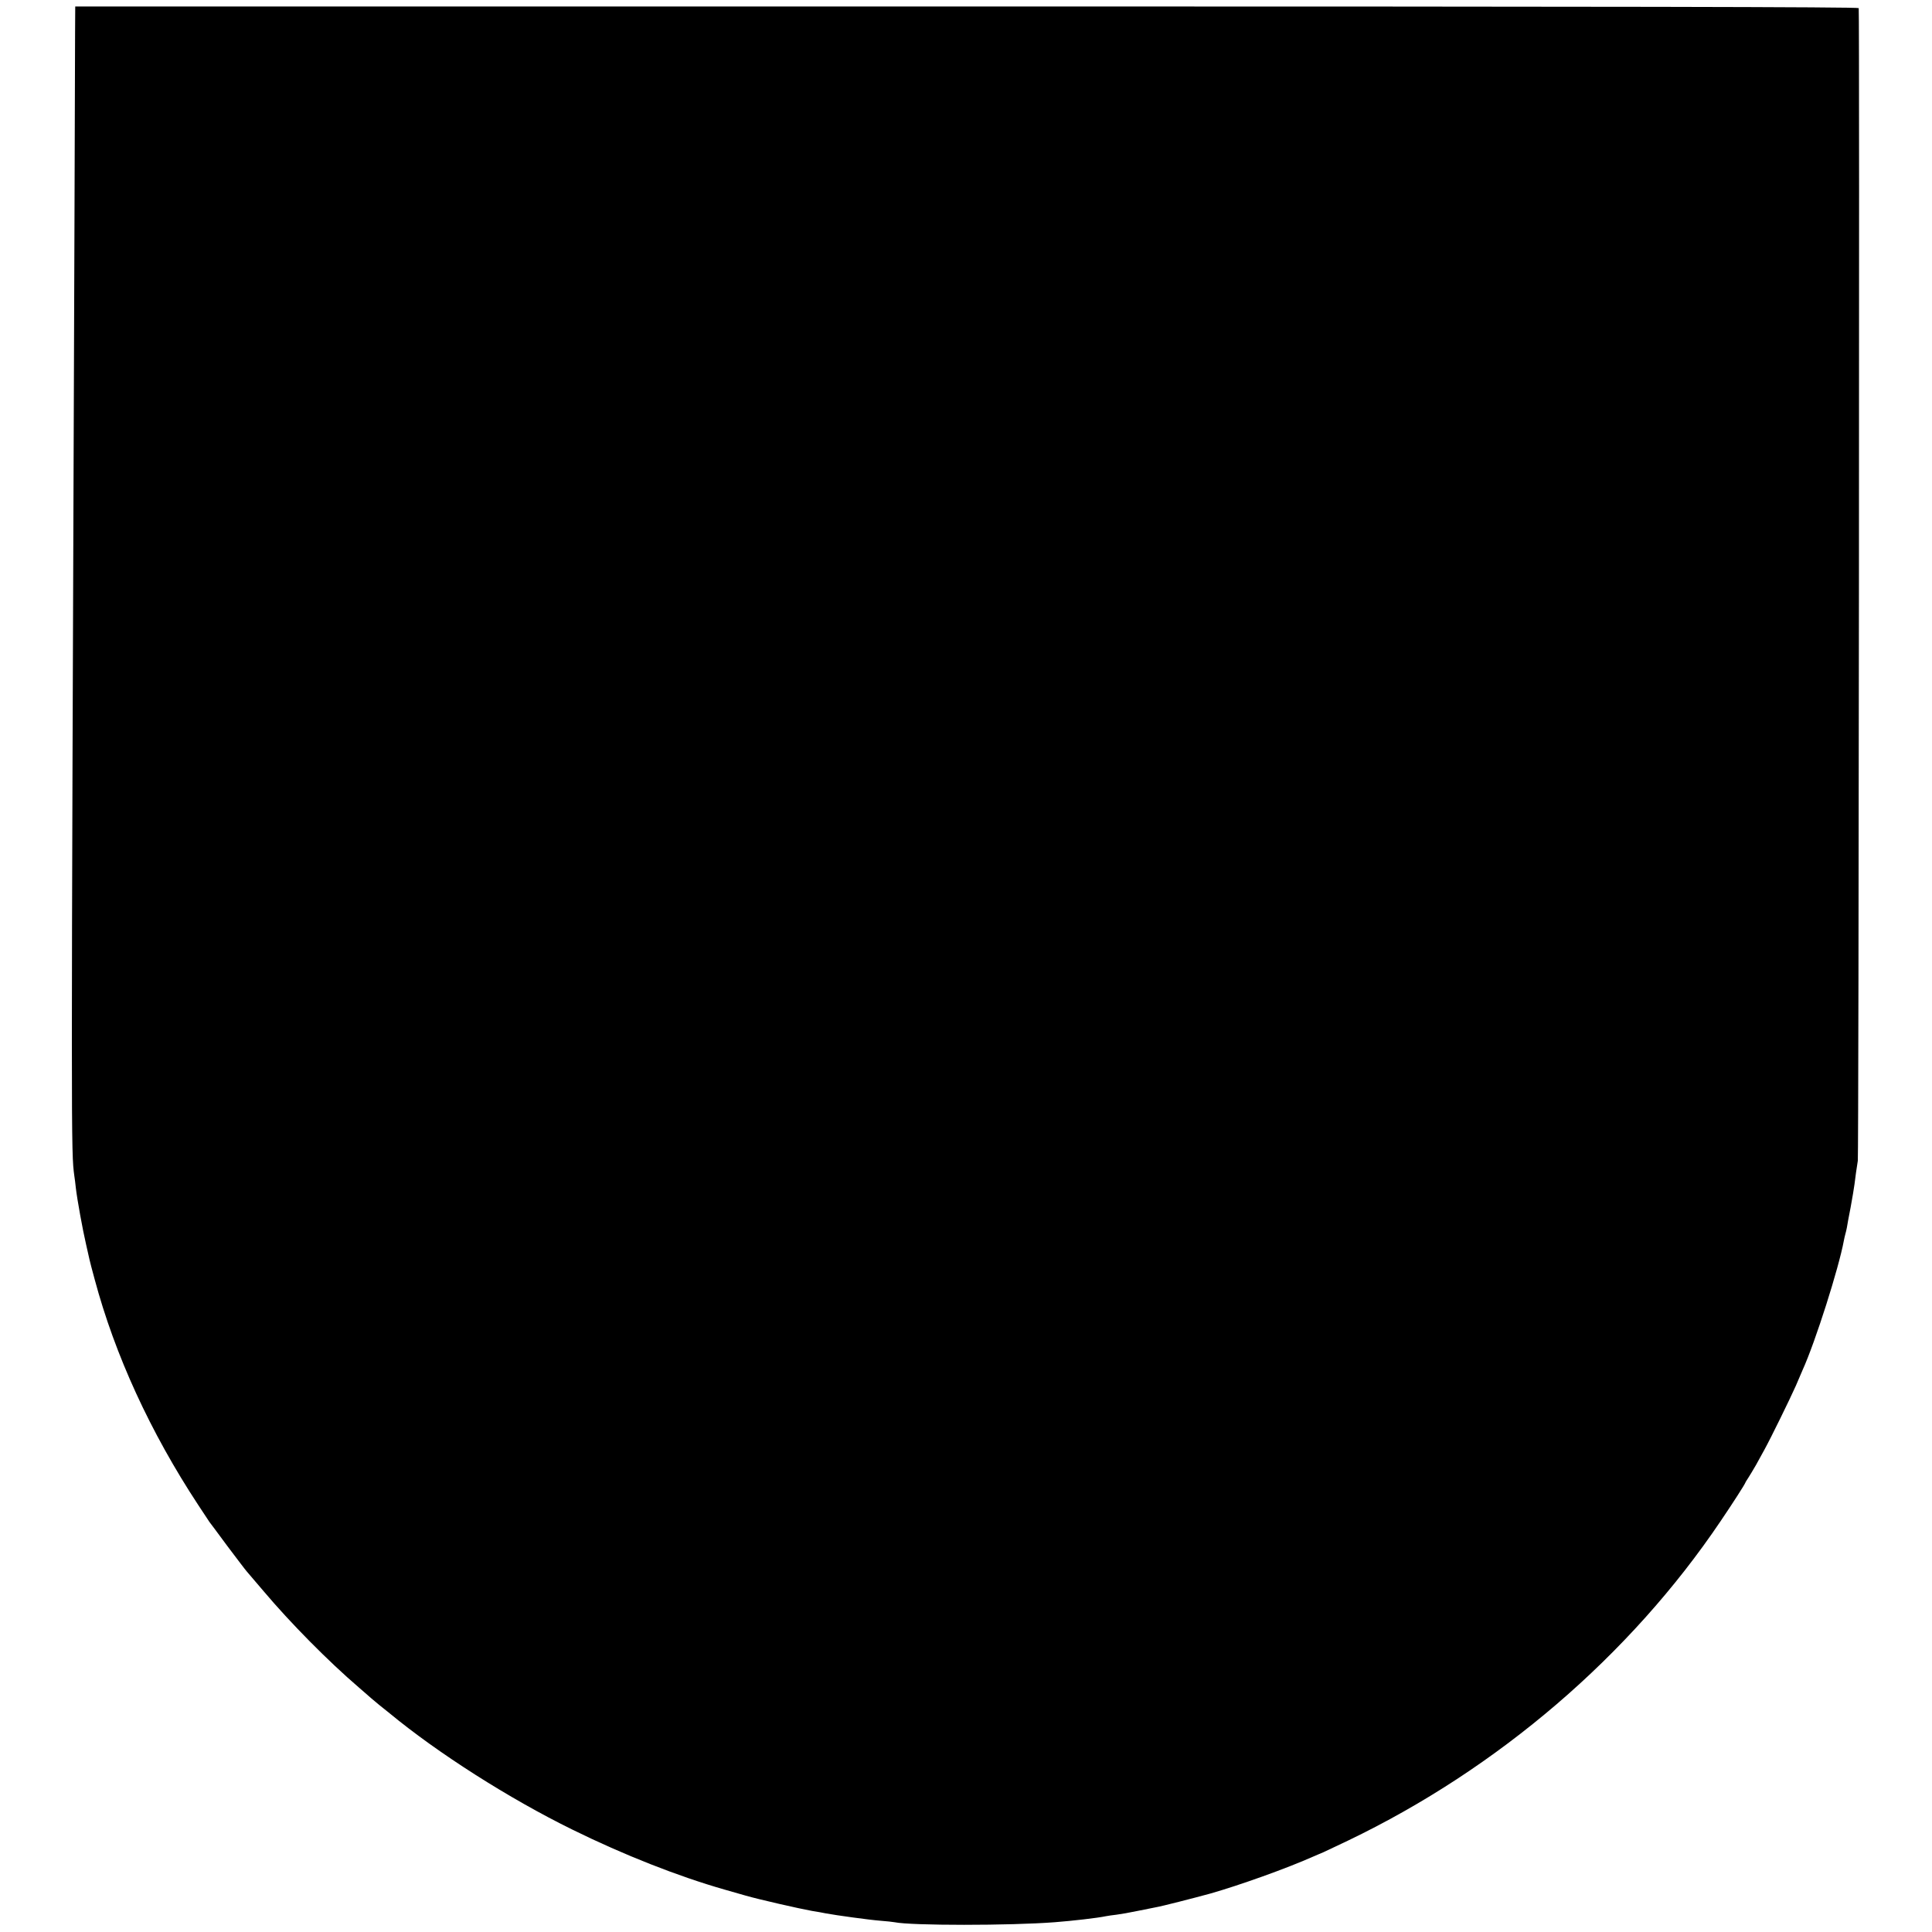
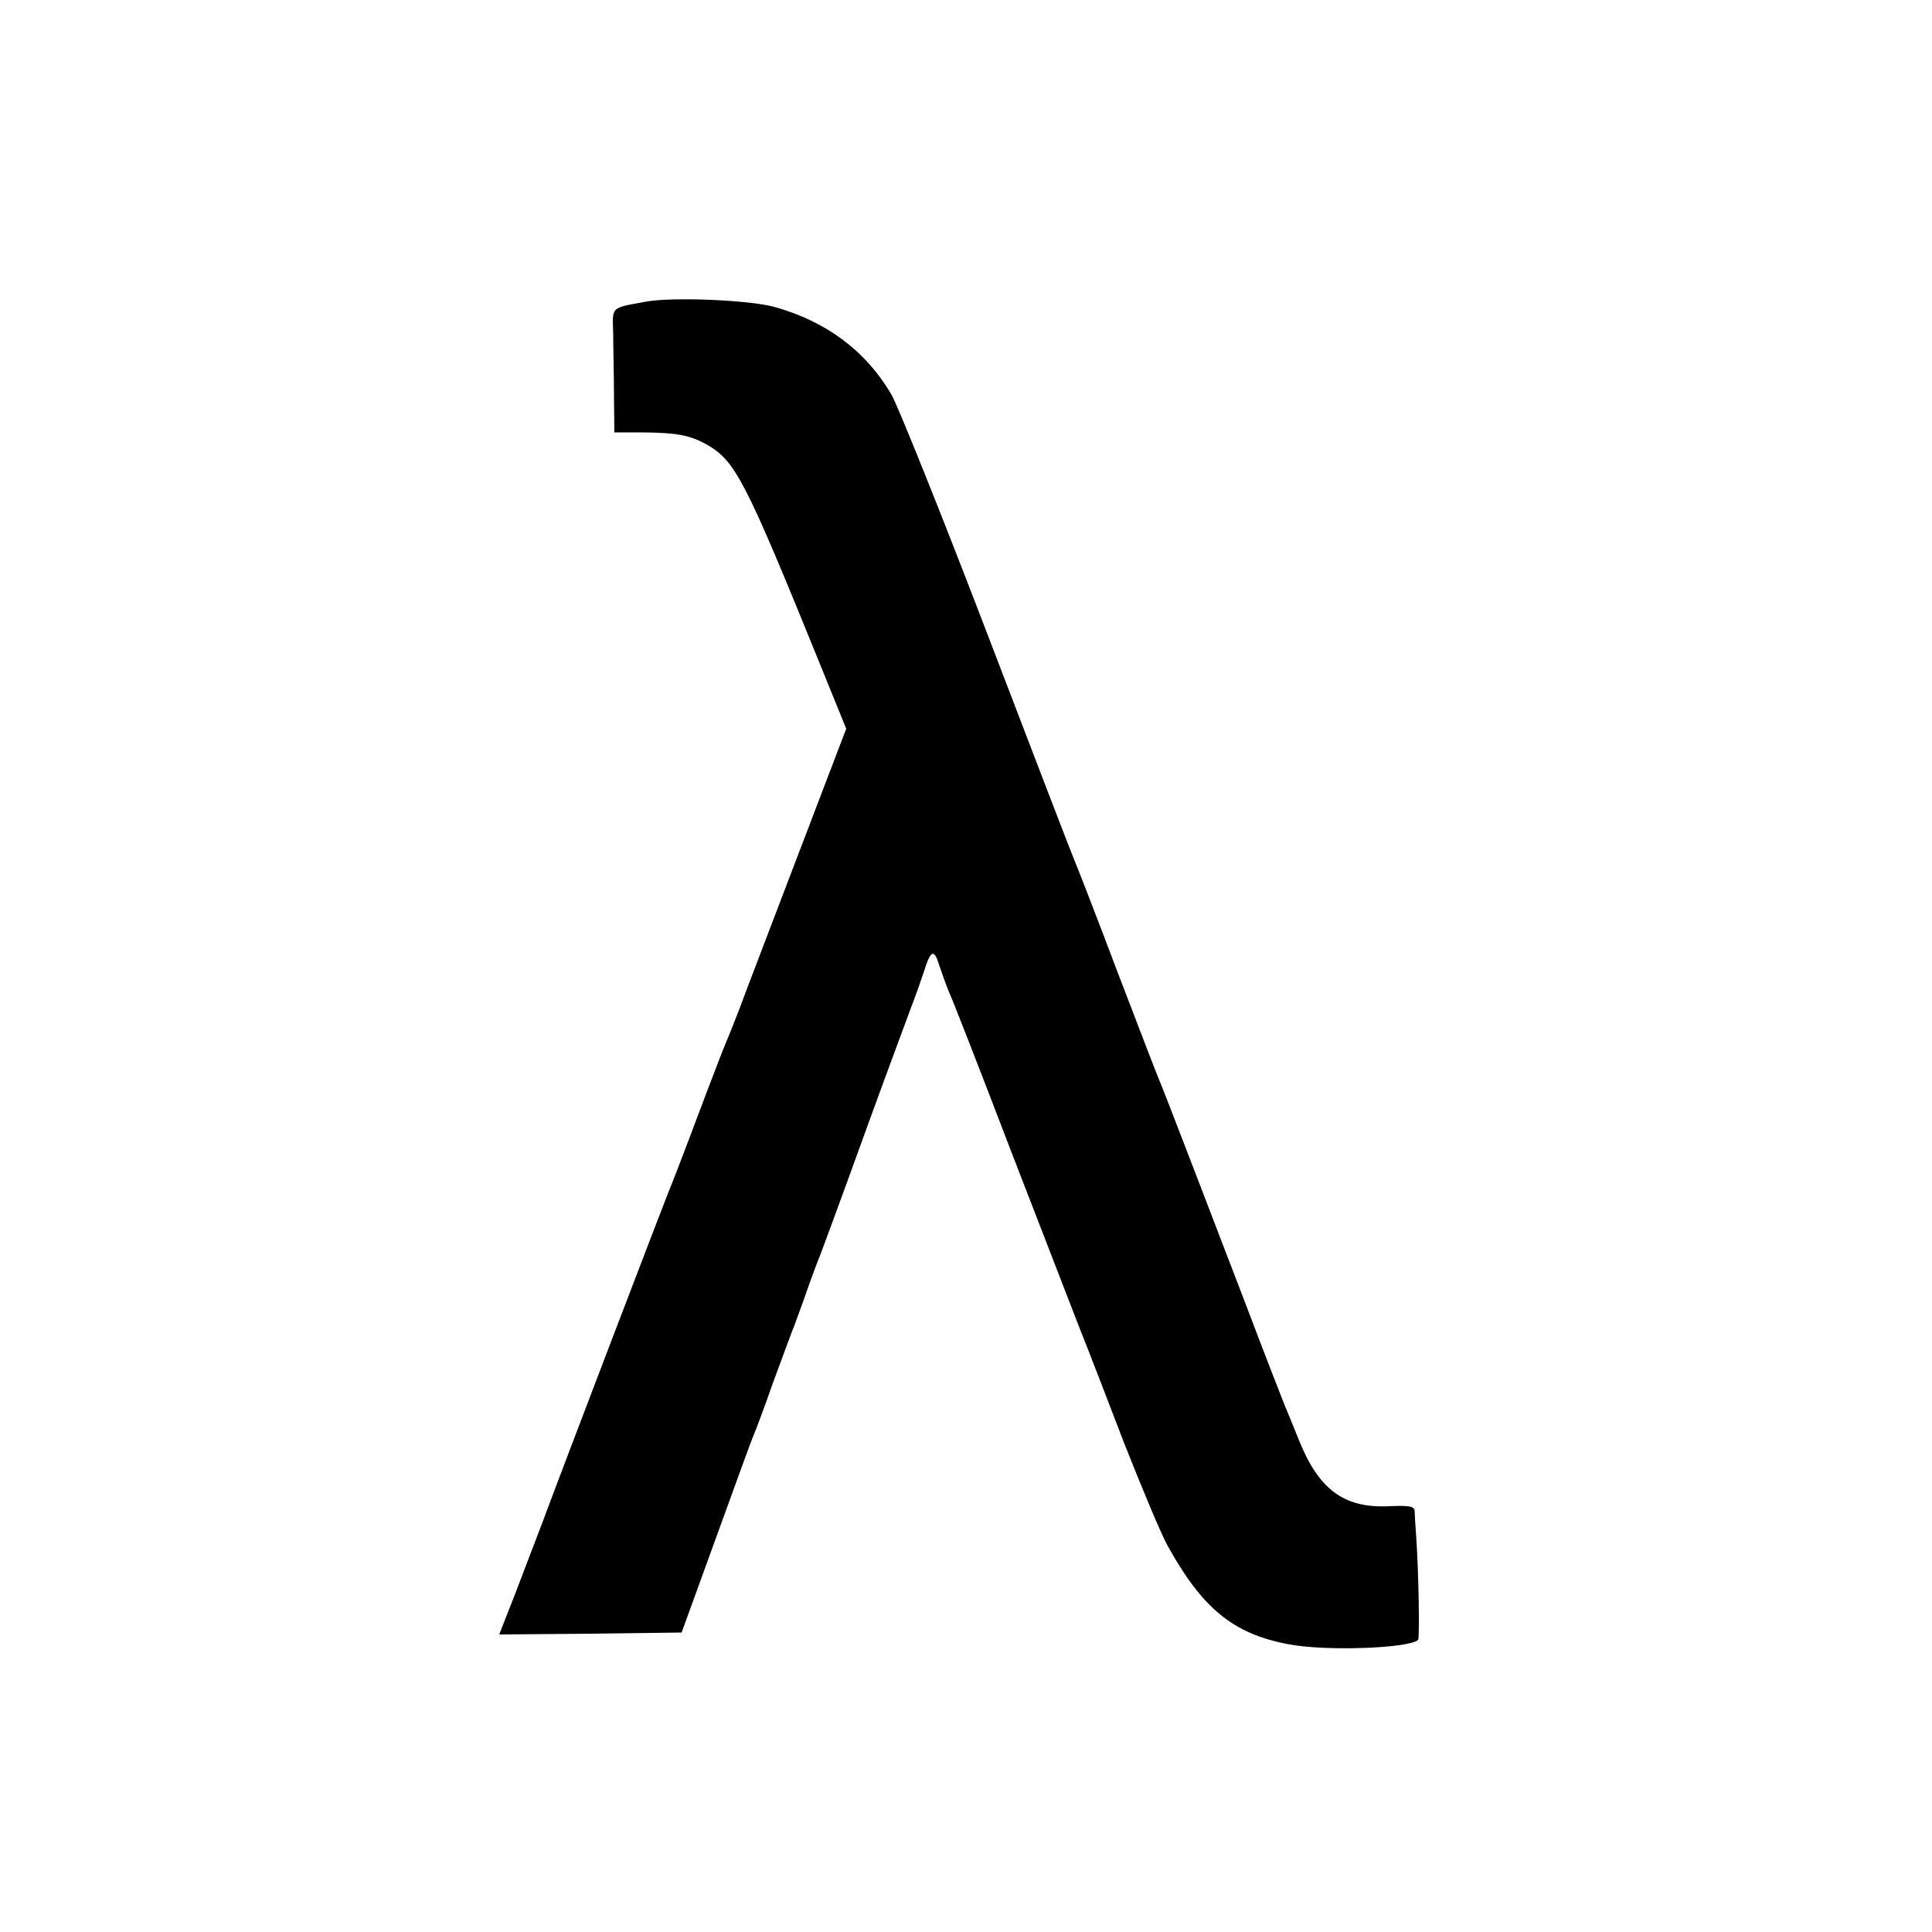
- <svg xmlns="http://www.w3.org/2000/svg" version="1.0" width="1284pt" height="1284pt" viewBox="0 0 1284 1284" preserveAspectRatio="xMidYMid meet">
-   <g transform="translate(0,1284) scale(0.1,-0.1)" fill="#000000" stroke="none">
-     <path d="M499 12626 c0 -94 -2 -652 -4 -1241 -23 -6221 -23 -6195 -1 -6360 3 -17 7 -53 10 -80 9 -78 46 -281 68 -375 11 -47 21 -93 23 -102 2 -10 17 -68 34 -130 135 -504 370 -1016 689 -1501 37 -56 70 -106 74 -112 4 -5 58 -77 119 -160 62 -82 120 -159 130 -170 10 -11 59 -69 111 -130 178 -211 429 -465 633 -640 44 -38 82 -71 85 -74 3 -3 28 -24 55 -46 28 -22 57 -46 65 -52 321 -265 795 -567 1215 -773 339 -167 702 -310 1010 -398 39 -11 102 -29 140 -40 86 -25 358 -87 442 -102 35 -5 75 -13 90 -16 69 -13 295 -44 363 -49 41 -3 84 -8 95 -10 109 -23 768 -23 1065 0 116 9 284 28 340 40 14 3 45 7 70 10 25 3 88 14 140 25 52 10 106 21 120 24 38 6 256 62 362 91 194 55 510 168 685 246 27 11 57 25 68 29 11 5 85 40 165 78 997 479 1873 1230 2474 2121 82 121 159 241 165 256 2 6 12 21 21 35 9 14 32 52 51 85 18 33 43 78 55 100 39 70 170 337 209 425 20 47 40 94 45 105 85 187 241 679 274 859 3 15 7 34 10 44 3 9 7 28 10 42 2 14 13 75 25 135 11 61 23 130 26 155 6 51 13 99 22 156 6 41 12 7641 6 7660 -3 8 -1594 11 -5929 11 l-5924 0 -1 -171z" />
+ <svg xmlns="http://www.w3.org/2000/svg" version="1.0" width="500pt" height="500pt" viewBox="0 0 500 500" preserveAspectRatio="xMidYMid meet">
+   <g transform="translate(0,500) scale(0.1,-0.1)" fill="#000000" stroke="none">
+     <path d="M1670 4219 c-92 -17 -85 -11 -83 -86 0 -37 2 -109 2 -160 l1 -92 73 0 c90 -1 122 -7 167 -32 73 -42 99 -92 291 -565 l69 -170 -126 -330 c-69 -181 -137 -358 -150 -394 -14 -36 -29 -74 -34 -85 -5 -11 -39 -99 -75 -195 -36 -96 -70 -184 -75 -195 -8 -19 -268 -698 -330 -865 -16 -41 -46 -121 -68 -178 l-40 -102 236 2 236 3 89 245 c49 135 92 254 97 265 5 11 28 72 50 135 23 63 46 124 50 135 5 11 20 54 35 95 14 41 31 86 37 100 5 14 37 99 70 190 78 216 131 359 163 445 15 39 30 82 35 97 18 59 27 64 40 22 7 -21 18 -52 25 -69 8 -16 80 -201 160 -410 81 -209 162 -418 180 -465 19 -47 70 -179 114 -294 45 -114 95 -234 112 -265 90 -163 170 -229 312 -256 96 -19 314 -11 337 11 4 5 2 166 -5 269 -2 28 -4 57 -4 65 -1 12 -14 14 -65 12 -118 -6 -184 43 -236 175 -13 32 -29 72 -36 88 -7 17 -54 138 -104 270 -103 268 -207 540 -220 570 -5 11 -54 139 -110 285 -55 146 -105 274 -110 285 -5 11 -106 274 -225 585 -119 311 -231 589 -248 619 -67 114 -170 190 -304 227 -67 18 -267 26 -333 13z" />
  </g>
</svg>
